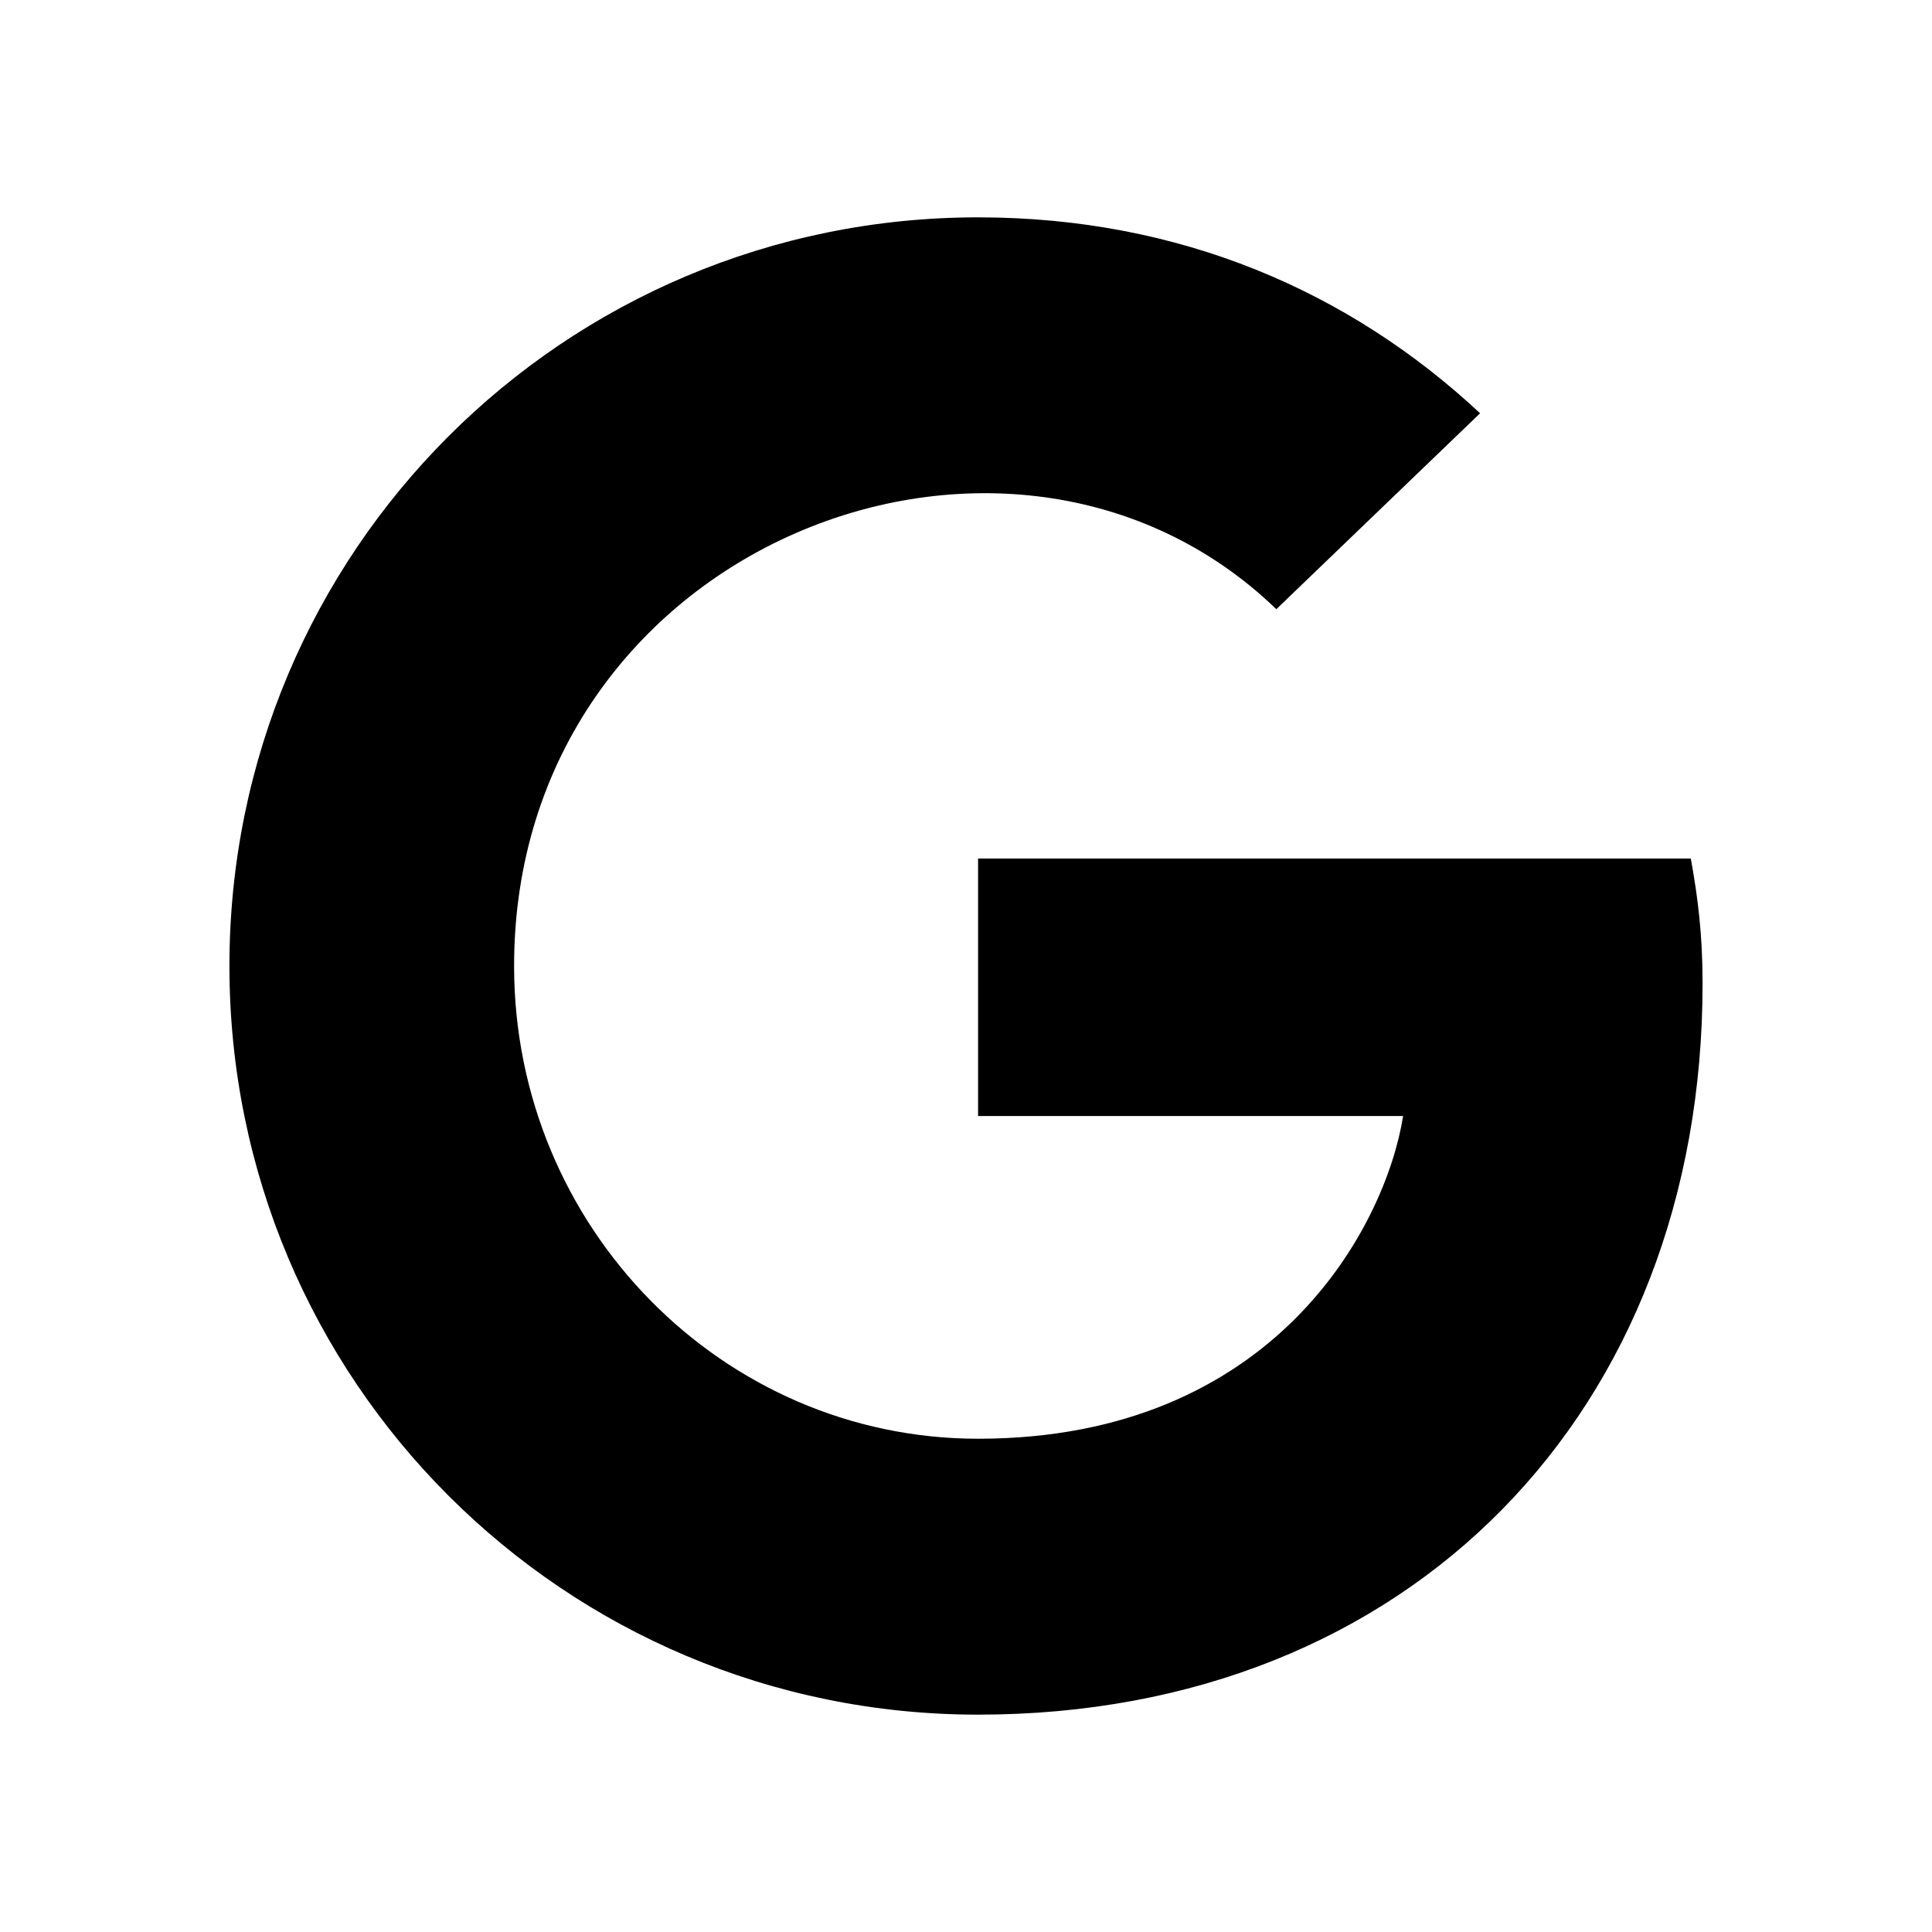
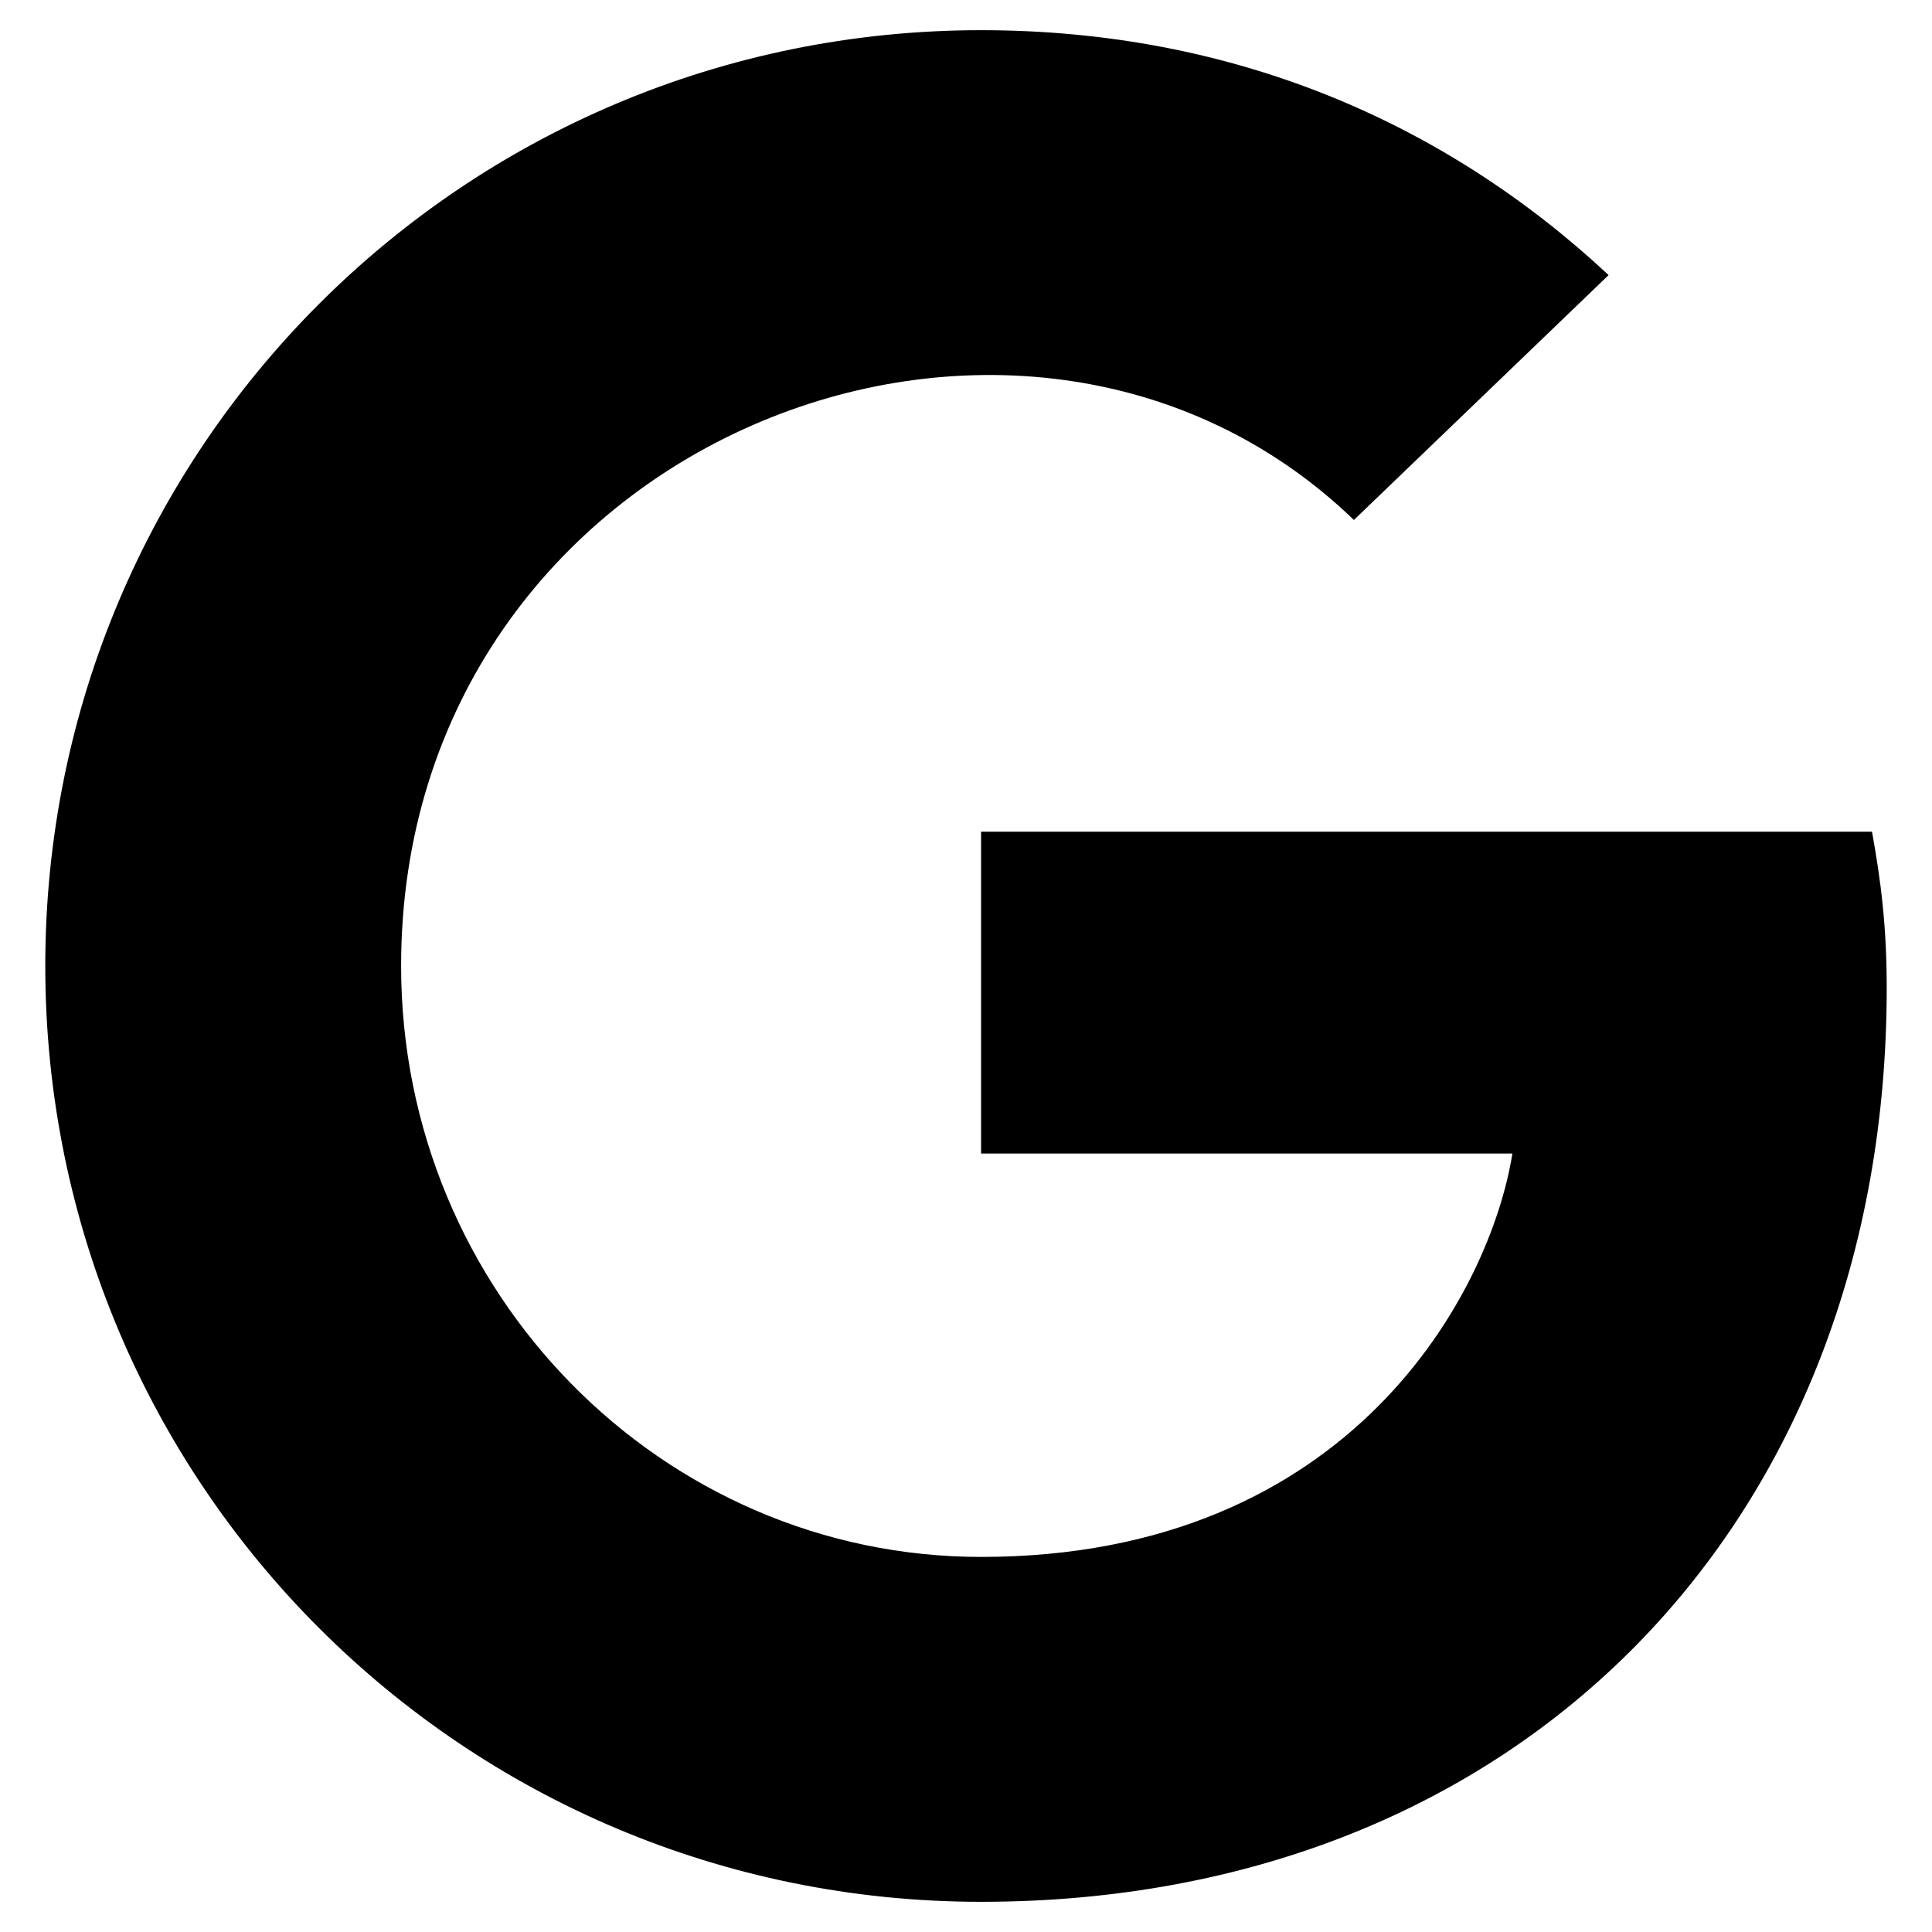
- <svg xmlns="http://www.w3.org/2000/svg" viewBox="0 0 640 640">
-   <path fill="currentColor" d="M564 325.8C564 467.3 467.1 568 324 568C186.8 568 76 457.2 76 320C76 182.8 186.8 72 324 72C390.8 72 447 96.5 490.3 136.9L422.8 201.8C334.5 116.6 170.3 180.6 170.3 320C170.3 406.5 239.4 476.6 324 476.6C422.2 476.6 459 406.2 464.8 369.7L324 369.7L324 284.4L560.1 284.4C562.4 297.1 564 309.3 564 325.8z" />
+ <svg xmlns="http://www.w3.org/2000/svg" viewBox="0 0 512 512">
+   <path fill="currentColor" d="M500 261.8C500 403.3 403.1 504 260 504 122.8 504 12 393.2 12 256S122.8 8 260 8c66.8 0 123 24.5 166.3 64.9l-67.5 64.9c-88.3-85.2-252.5-21.2-252.5 118.2 0 86.5 69.1 156.6 153.7 156.6 98.2 0 135-70.4 140.8-106.9l-140.8 0 0-85.3 236.1 0c2.3 12.7 3.9 24.9 3.9 41.4z" />
</svg>
